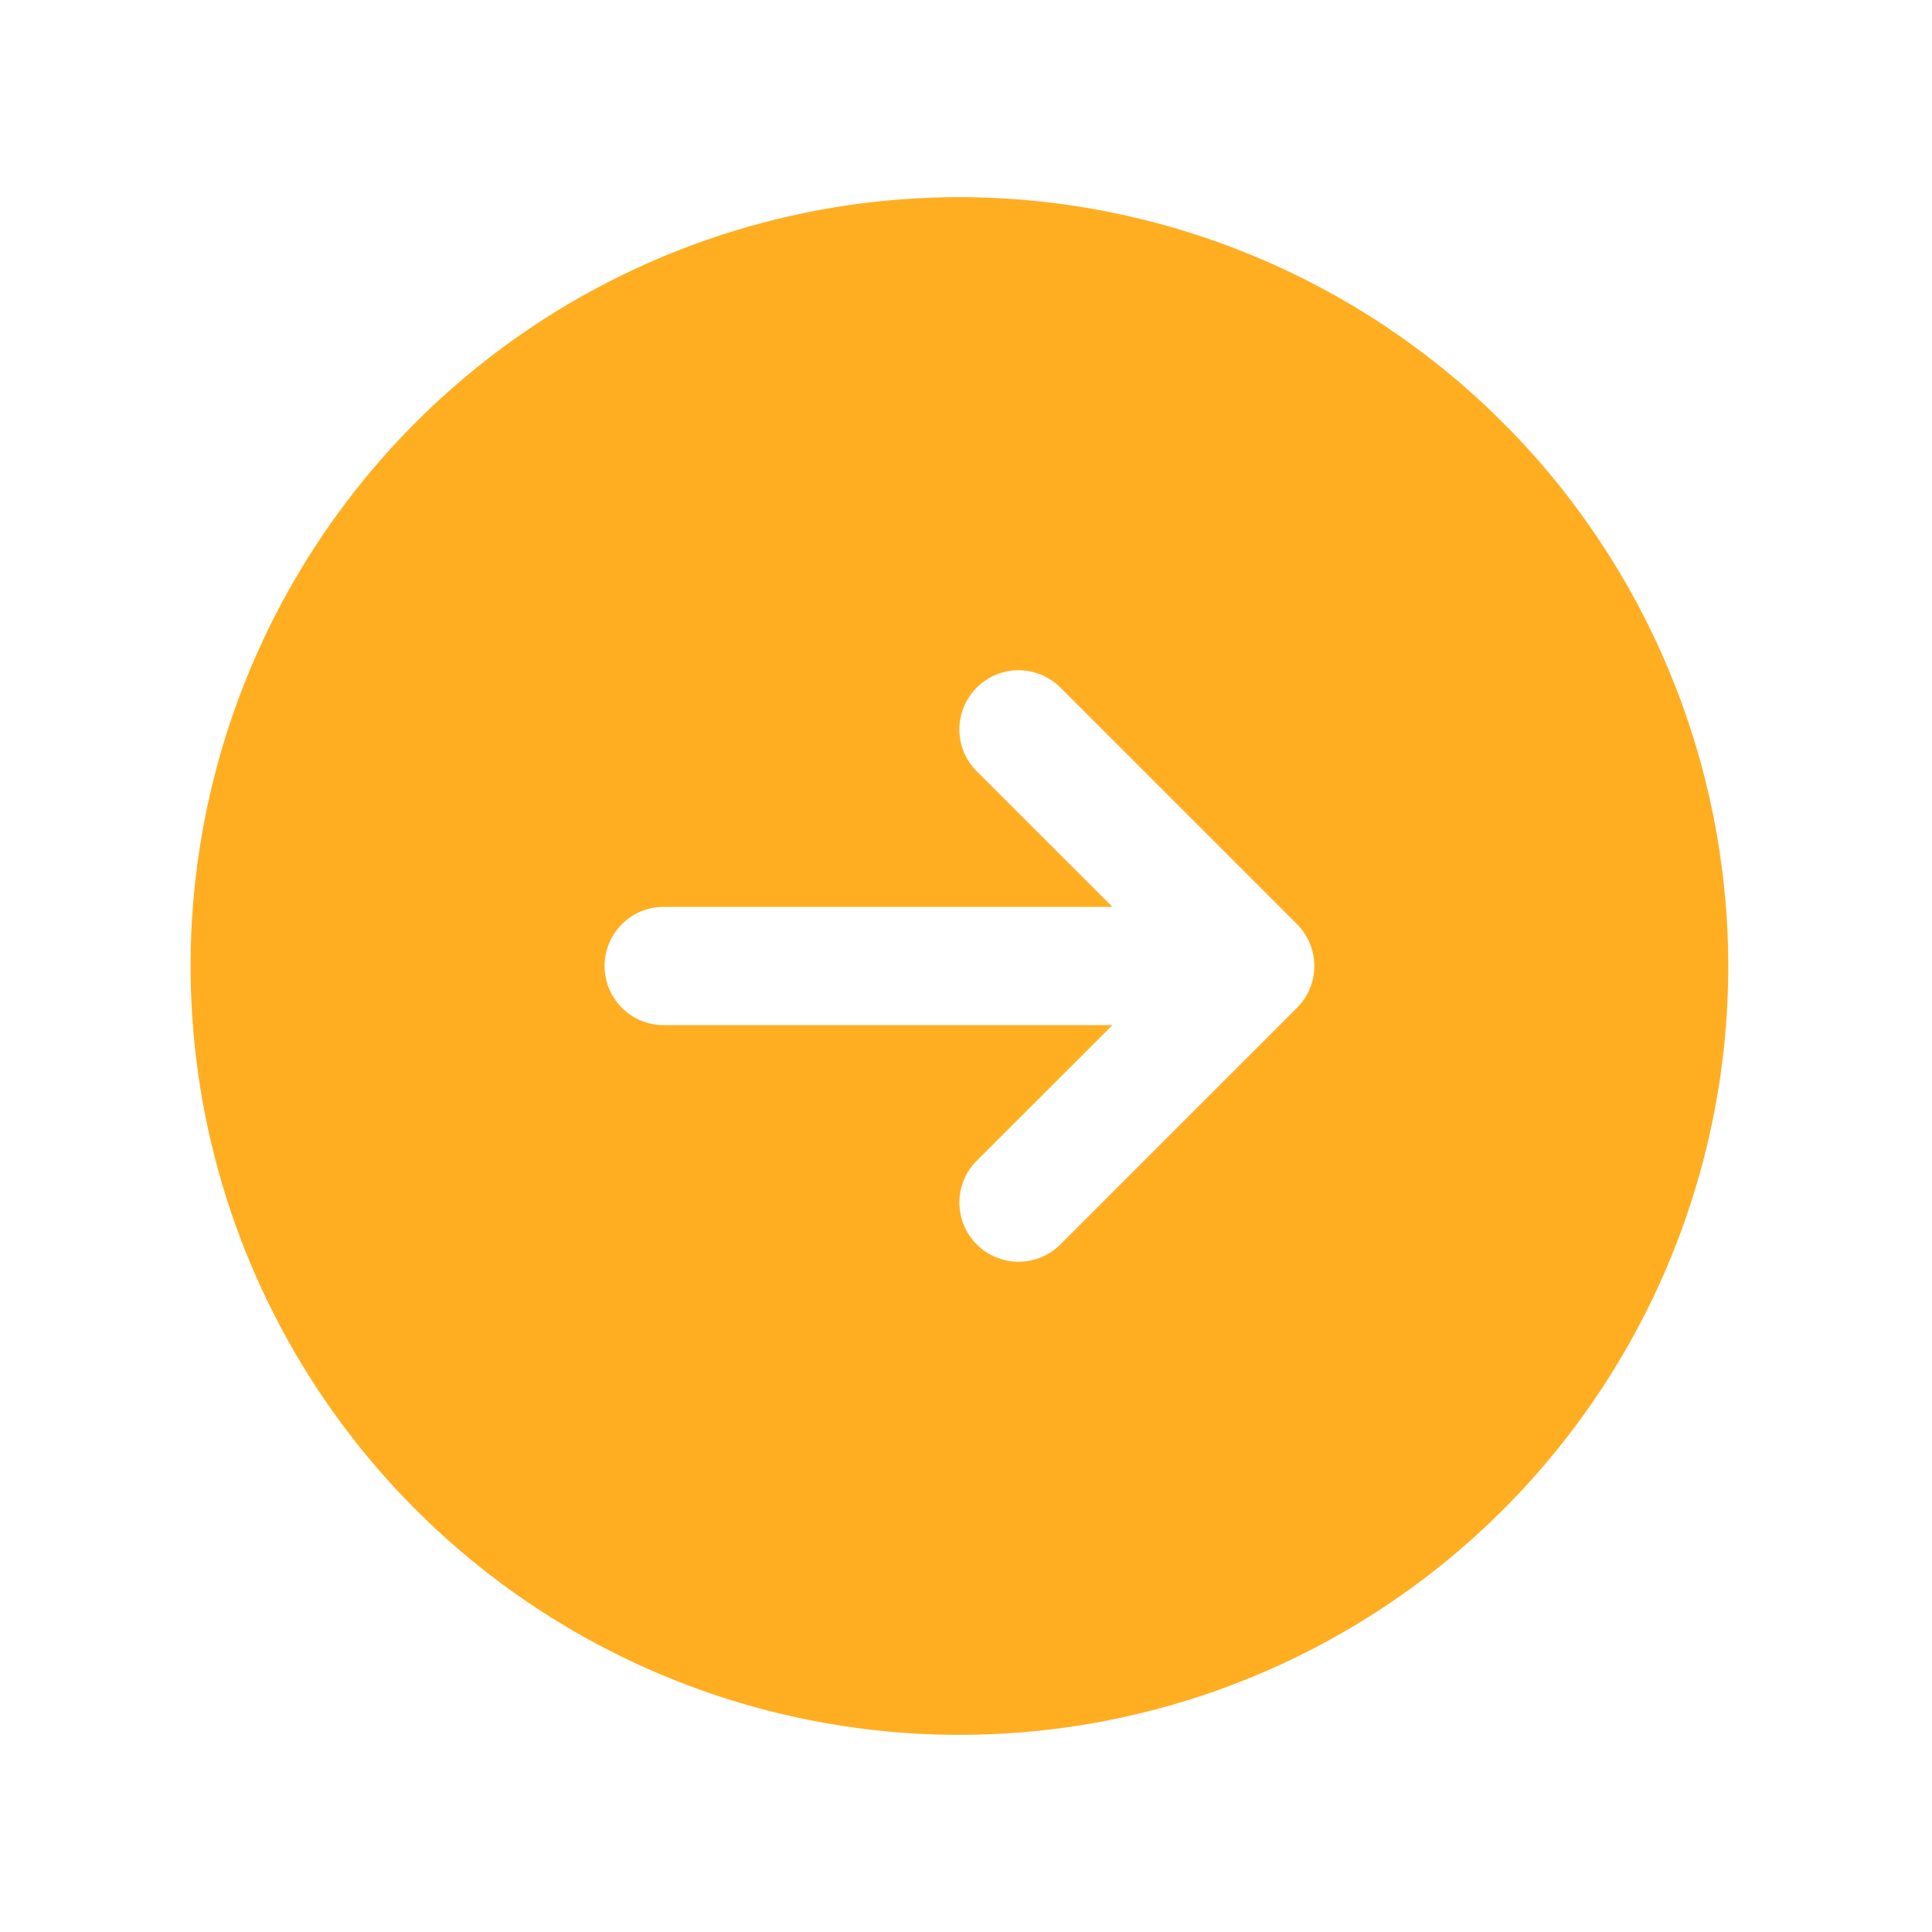
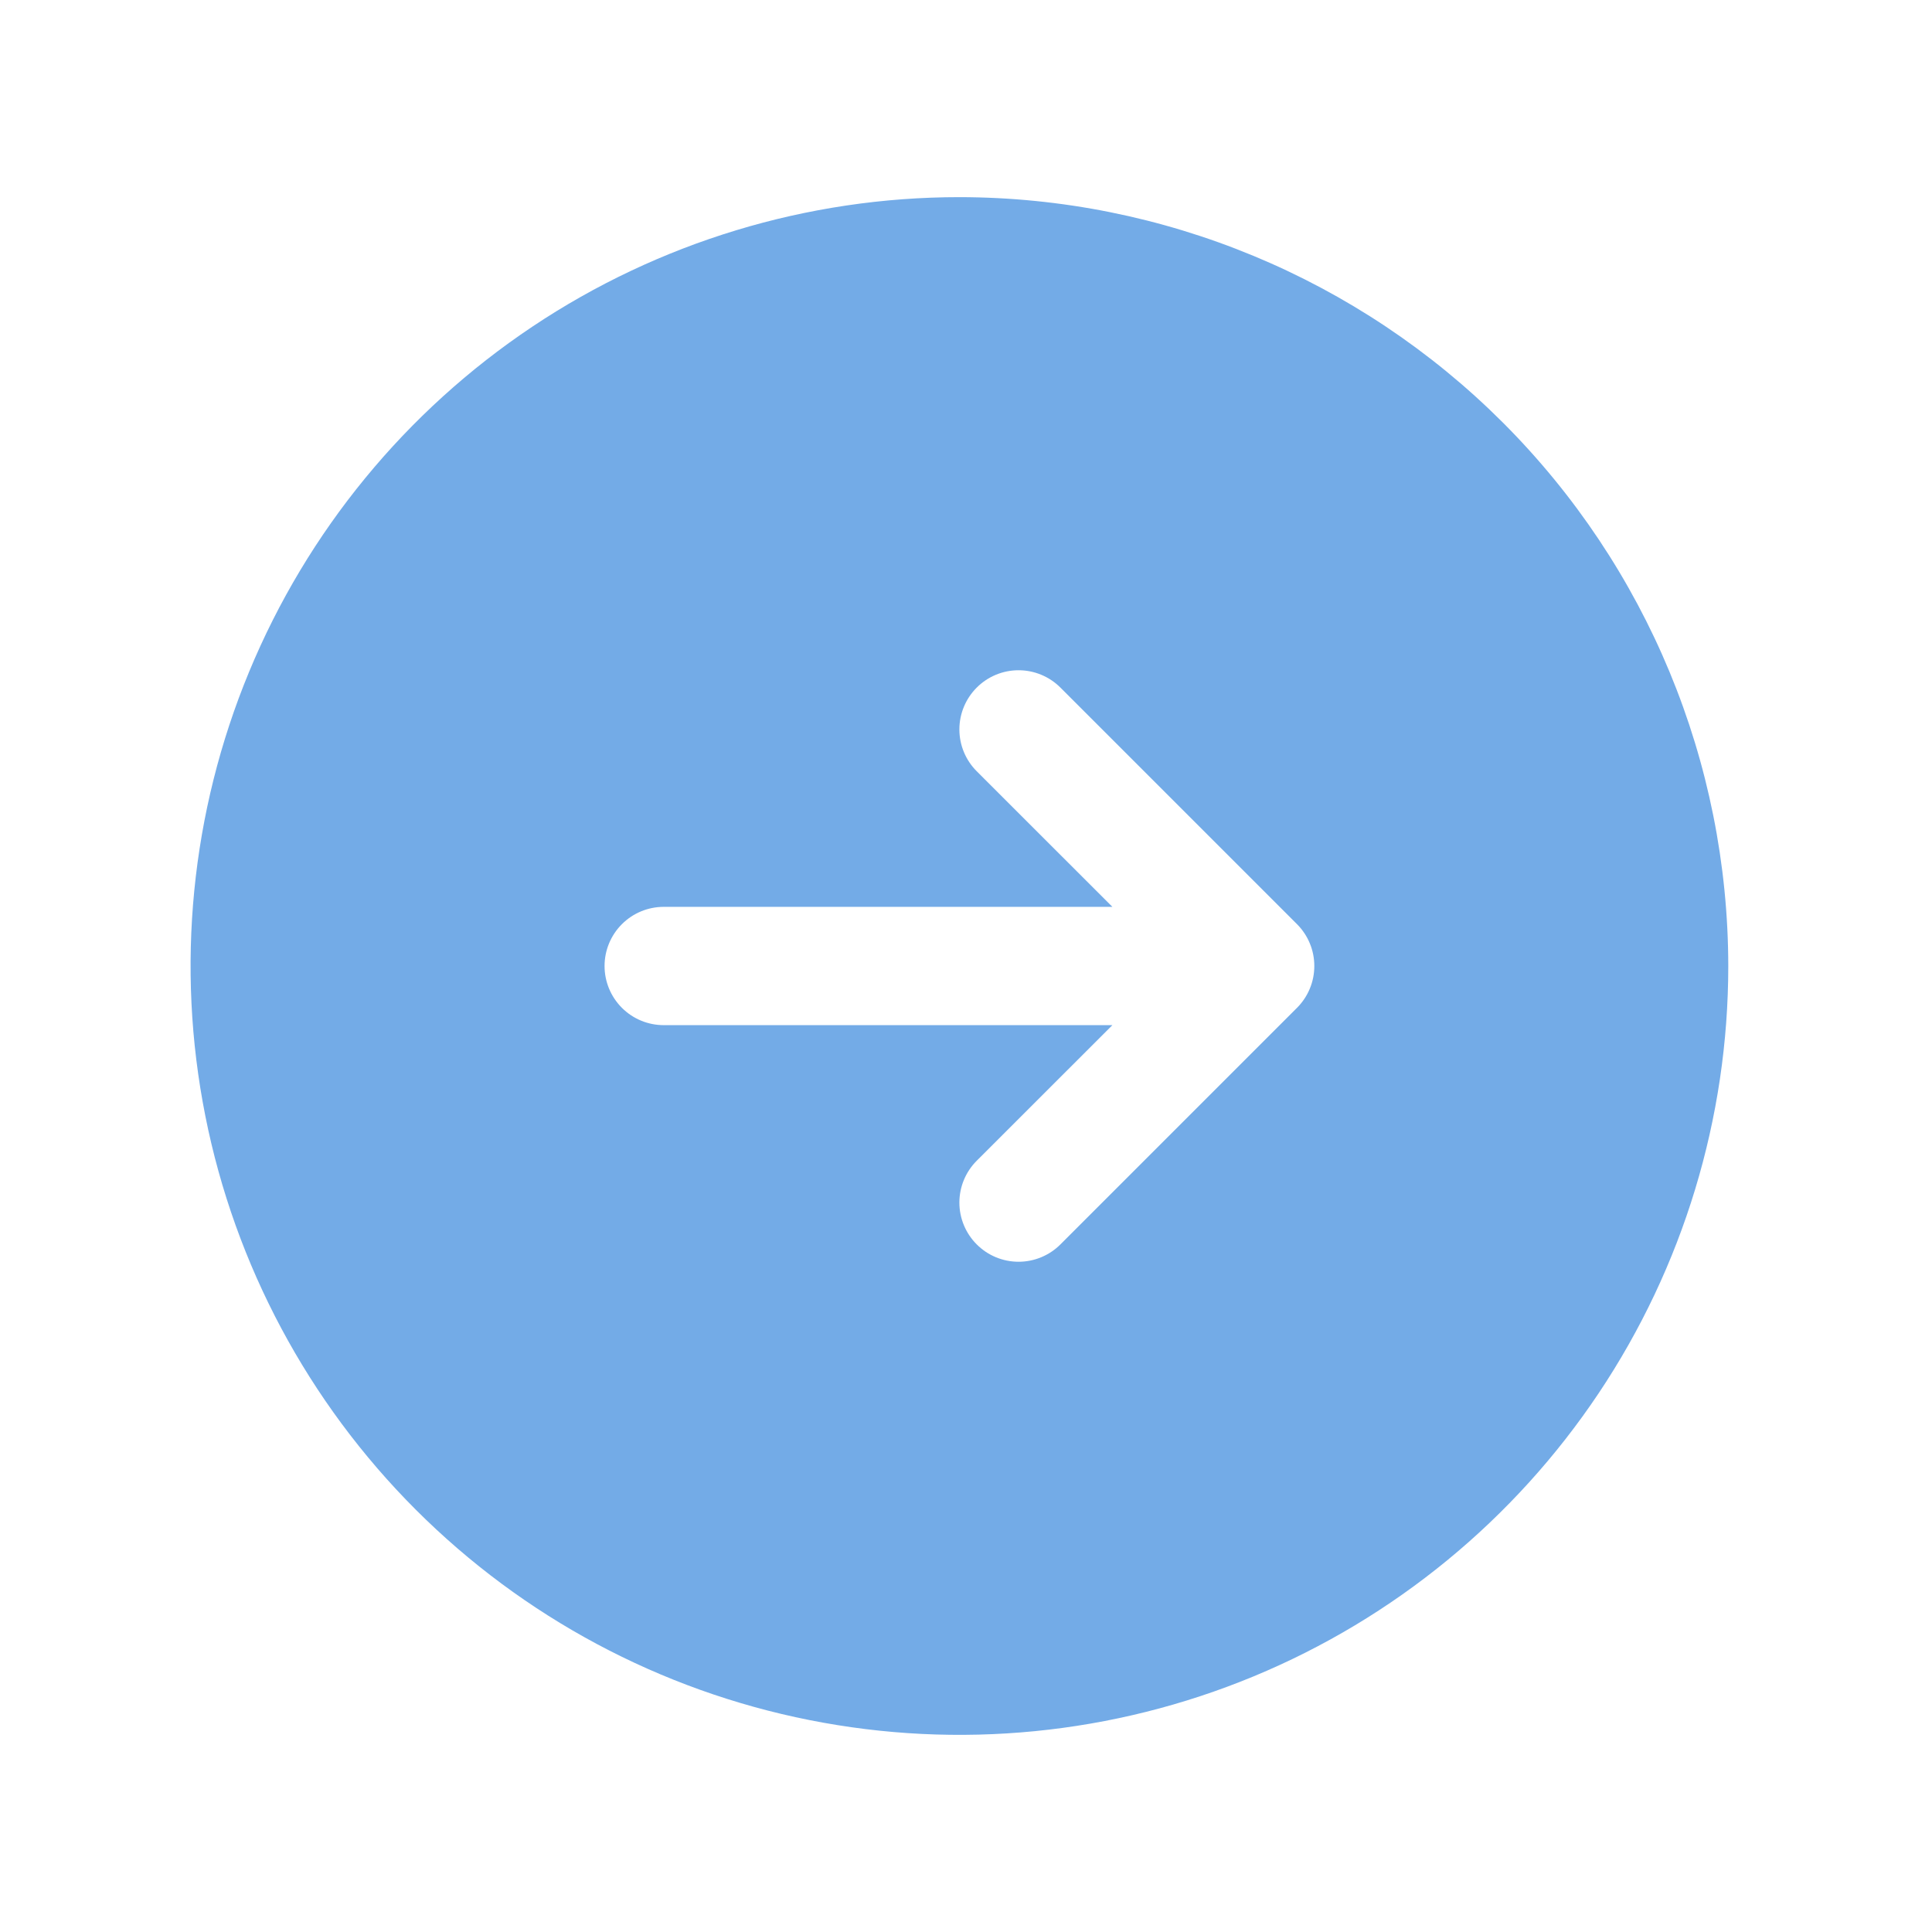
<svg xmlns="http://www.w3.org/2000/svg" width="49" height="49" viewBox="0 0 49 49" fill="none">
-   <path d="M24.333 5C20.477 5 16.706 6.144 13.5 8.286C10.293 10.429 7.794 13.475 6.318 17.038C4.842 20.601 4.456 24.522 5.208 28.304C5.96 32.087 7.818 35.562 10.545 38.289C13.272 41.016 16.746 42.873 20.529 43.625C24.312 44.378 28.232 43.992 31.796 42.516C35.359 41.04 38.404 38.54 40.547 35.334C42.69 32.127 43.833 28.357 43.833 24.5C43.828 19.33 41.772 14.373 38.116 10.717C34.46 7.062 29.503 5.005 24.333 5ZM32.895 25.561L26.895 31.561C26.613 31.843 26.231 32.001 25.833 32.001C25.435 32.001 25.053 31.843 24.772 31.561C24.491 31.28 24.332 30.898 24.332 30.5C24.332 30.102 24.491 29.72 24.772 29.439L28.213 26H16.833C16.435 26 16.054 25.842 15.773 25.561C15.491 25.279 15.333 24.898 15.333 24.5C15.333 24.102 15.491 23.721 15.773 23.439C16.054 23.158 16.435 23 16.833 23H28.213L24.772 19.561C24.491 19.28 24.332 18.898 24.332 18.5C24.332 18.102 24.491 17.72 24.772 17.439C25.053 17.157 25.435 16.999 25.833 16.999C26.231 16.999 26.613 17.157 26.895 17.439L32.895 23.439C33.034 23.578 33.145 23.744 33.22 23.926C33.296 24.108 33.334 24.303 33.334 24.5C33.334 24.697 33.296 24.892 33.22 25.074C33.145 25.256 33.034 25.422 32.895 25.561Z" fill="#FFAE22" />
+   <path d="M24.333 5C20.477 5 16.706 6.144 13.5 8.286C10.293 10.429 7.794 13.475 6.318 17.038C4.842 20.601 4.456 24.522 5.208 28.304C5.96 32.087 7.818 35.562 10.545 38.289C13.272 41.016 16.746 42.873 20.529 43.625C24.312 44.378 28.232 43.992 31.796 42.516C35.359 41.04 38.404 38.54 40.547 35.334C42.69 32.127 43.833 28.357 43.833 24.5C43.828 19.33 41.772 14.373 38.116 10.717C34.46 7.062 29.503 5.005 24.333 5ZM32.895 25.561L26.895 31.561C26.613 31.843 26.231 32.001 25.833 32.001C25.435 32.001 25.053 31.843 24.772 31.561C24.491 31.28 24.332 30.898 24.332 30.5C24.332 30.102 24.491 29.72 24.772 29.439L28.213 26H16.833C16.435 26 16.054 25.842 15.773 25.561C15.491 25.279 15.333 24.898 15.333 24.5C15.333 24.102 15.491 23.721 15.773 23.439C16.054 23.158 16.435 23 16.833 23H28.213L24.772 19.561C24.491 19.28 24.332 18.898 24.332 18.5C24.332 18.102 24.491 17.72 24.772 17.439C25.053 17.157 25.435 16.999 25.833 16.999C26.231 16.999 26.613 17.157 26.895 17.439L32.895 23.439C33.034 23.578 33.145 23.744 33.22 23.926C33.296 24.108 33.334 24.303 33.334 24.5C33.334 24.697 33.296 24.892 33.22 25.074C33.145 25.256 33.034 25.422 32.895 25.561Z" fill="#73abe7" />
</svg>
